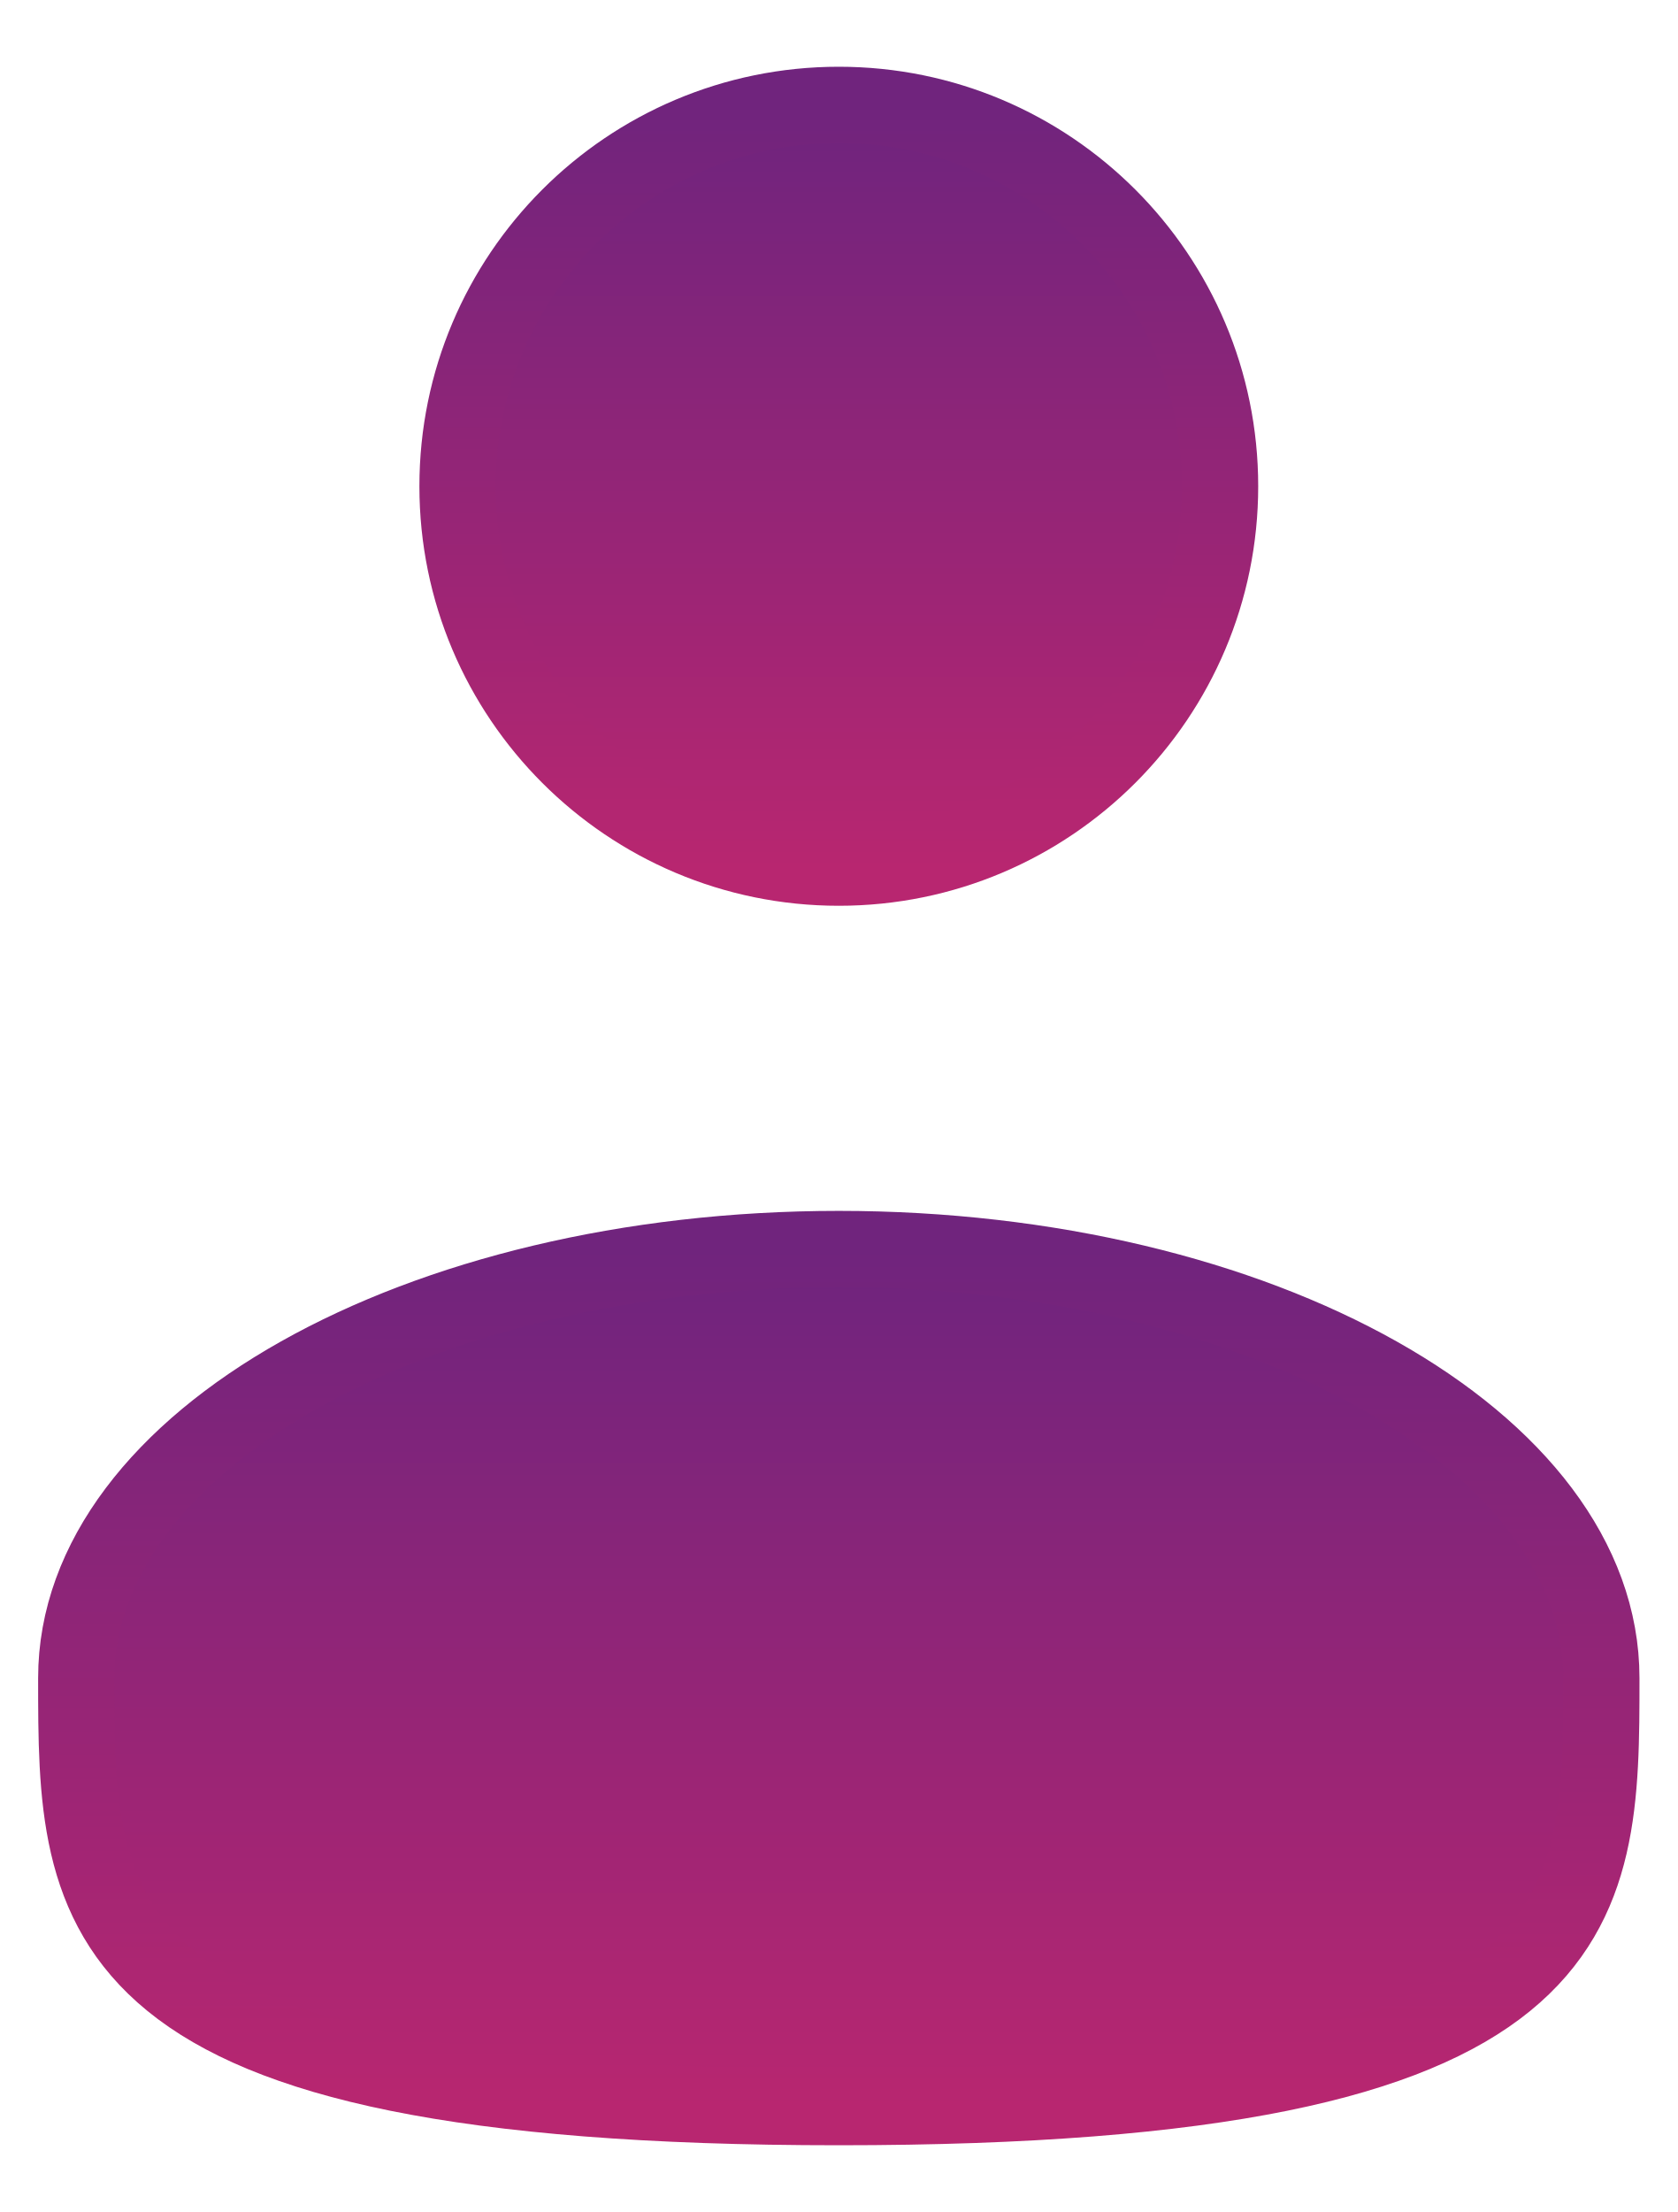
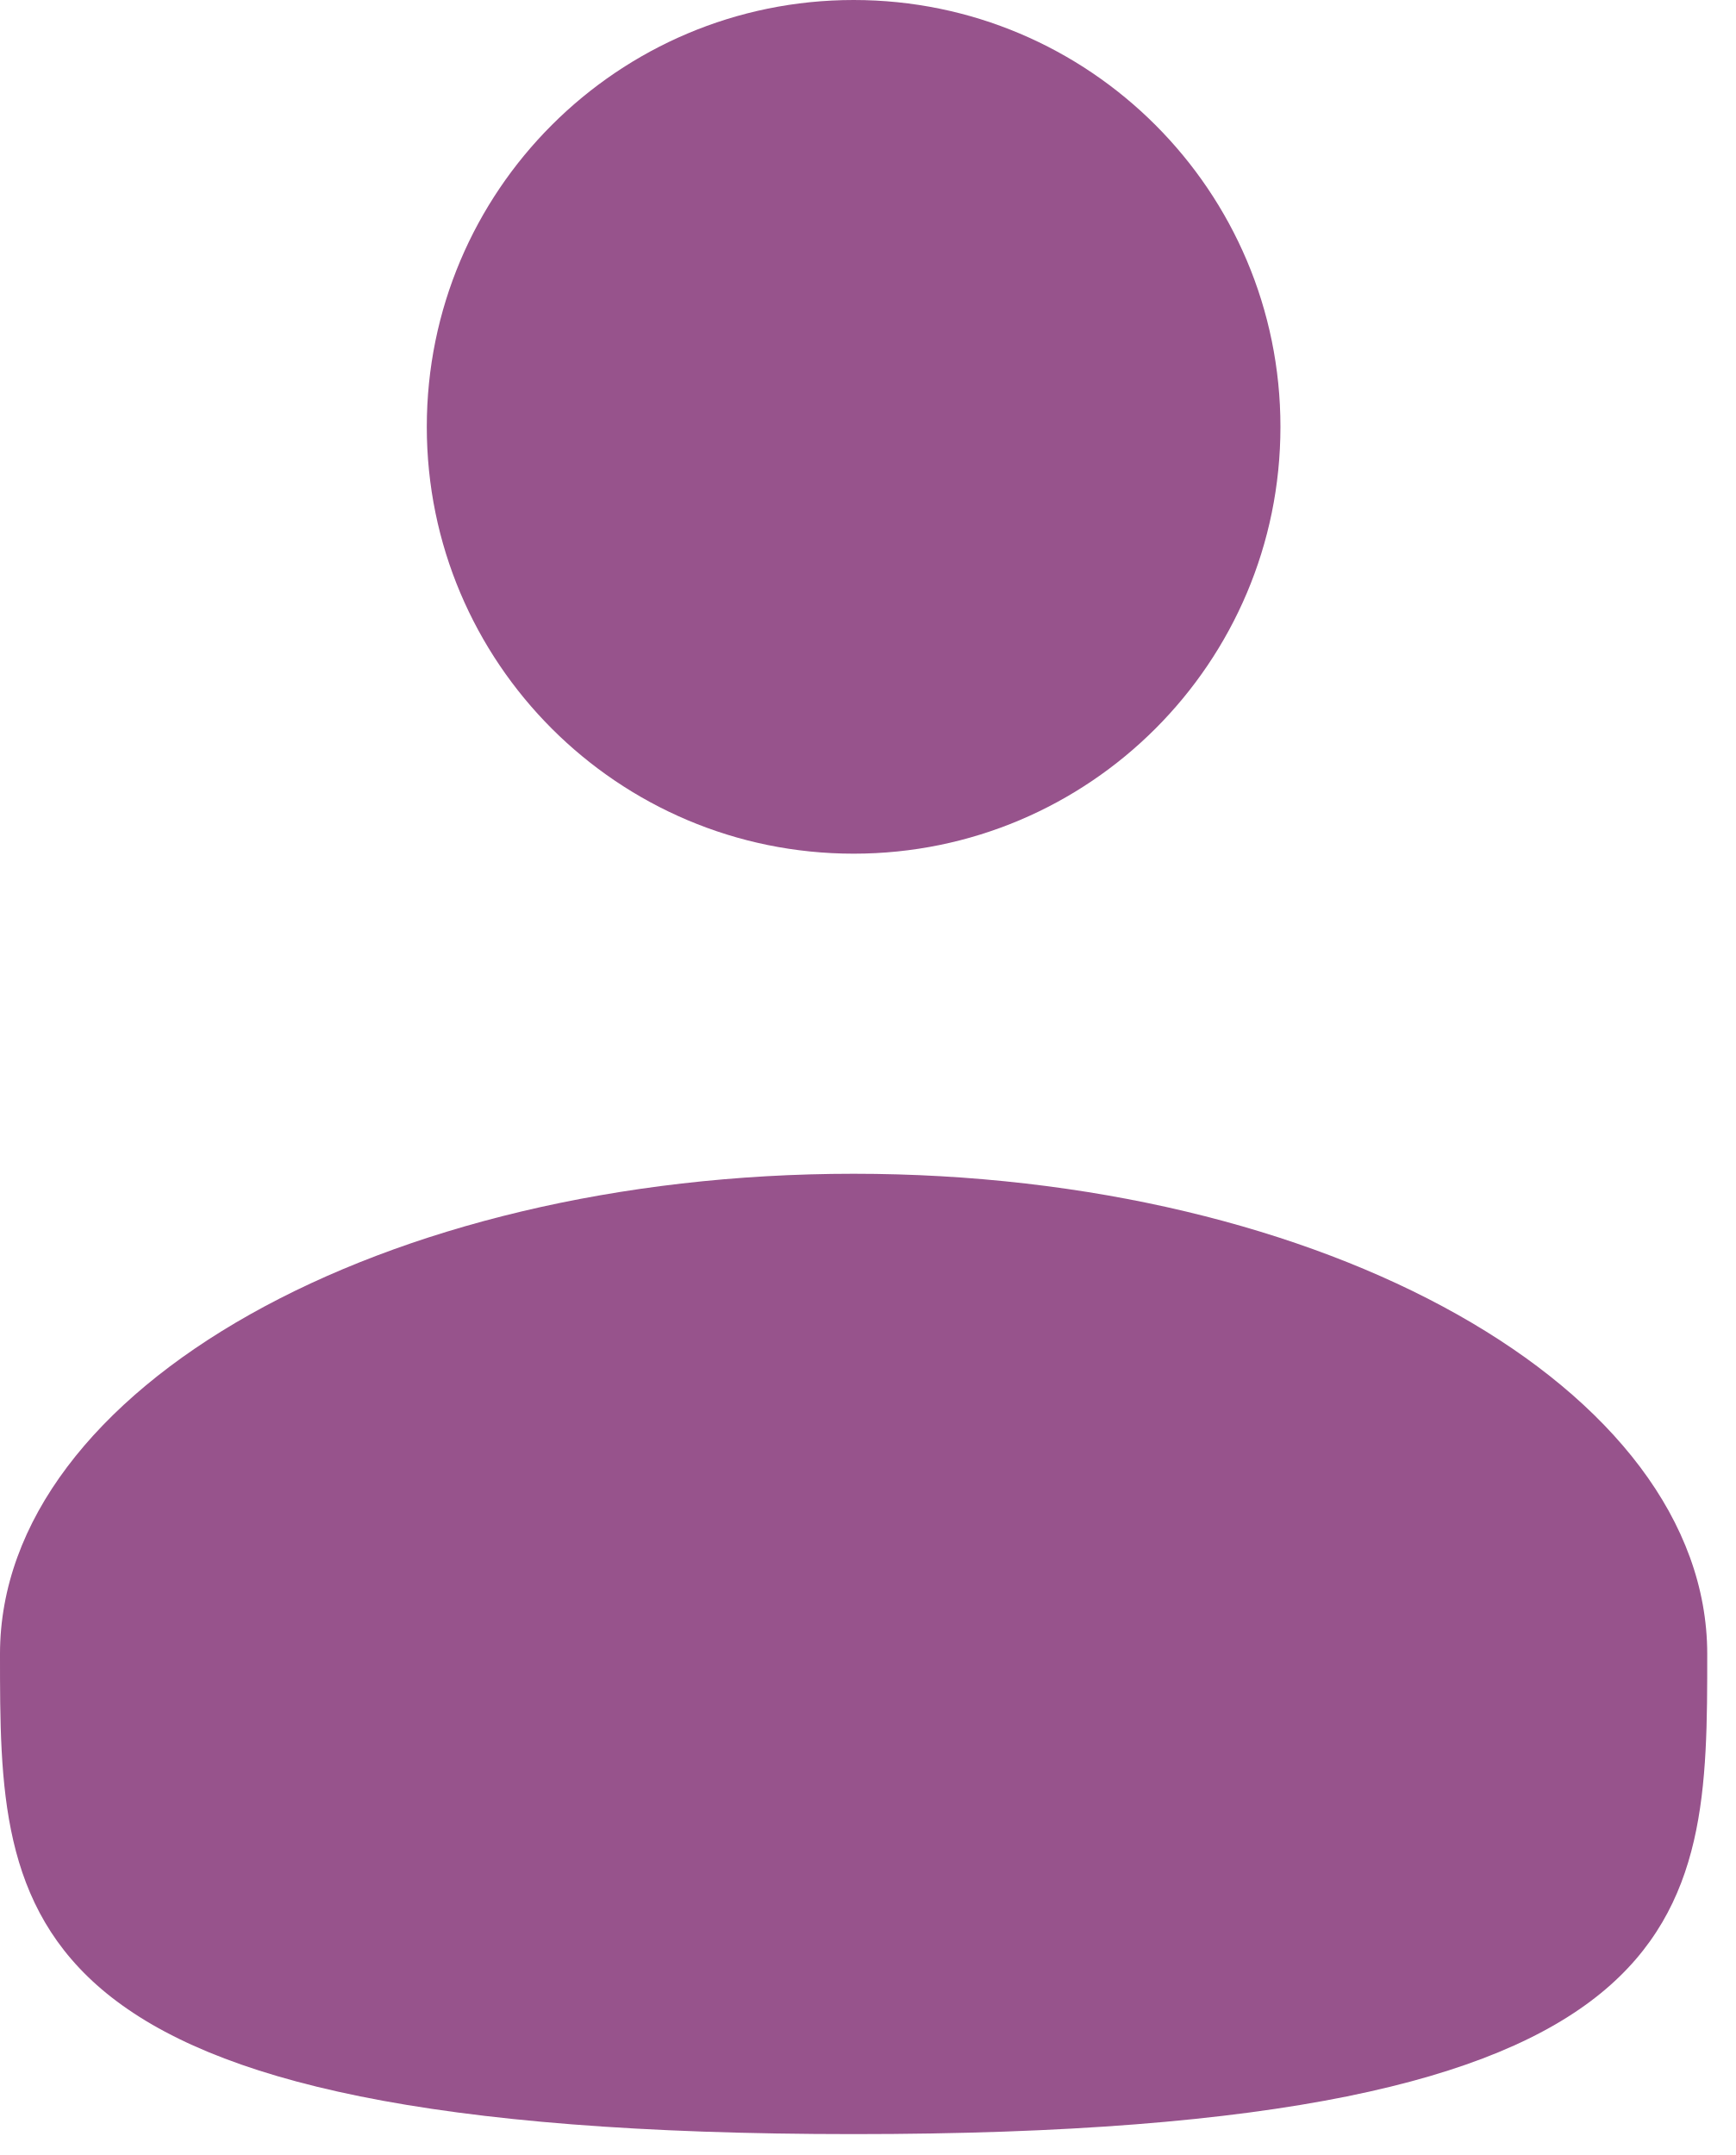
- <svg xmlns="http://www.w3.org/2000/svg" width="22" height="29" viewBox="0 0 22 29" fill="none">
-   <path d="M11 11.375C13.761 11.375 16 9.136 16 6.375C16 3.614 13.761 1.375 11 1.375C8.239 1.375 6 3.614 6 6.375C6 9.136 8.239 11.375 11 11.375Z" fill="url(#paint0_linear_11338_17790)" stroke="url(#paint1_linear_11338_17790)" />
-   <path d="M21 22C21 25.106 21 27.625 11 27.625C1 27.625 1 25.106 1 22C1 18.894 5.478 16.375 11 16.375C16.523 16.375 21 18.894 21 22Z" fill="url(#paint2_linear_11338_17790)" stroke="url(#paint3_linear_11338_17790)" />
-   <defs>
-     <linearGradient id="paint0_linear_11338_17790" x1="11" y1="1.375" x2="11" y2="11.375" gradientUnits="userSpaceOnUse">
-       <stop stop-color="#6E247E" />
-       <stop offset="1" stop-color="#B82670" />
-     </linearGradient>
-     <linearGradient id="paint1_linear_11338_17790" x1="11" y1="1.375" x2="11" y2="11.375" gradientUnits="userSpaceOnUse">
-       <stop stop-color="#70247D" />
-       <stop offset="1" stop-color="#B82670" />
-     </linearGradient>
-     <linearGradient id="paint2_linear_11338_17790" x1="11" y1="16.375" x2="11" y2="27.625" gradientUnits="userSpaceOnUse">
-       <stop stop-color="#6E247E" />
-       <stop offset="1" stop-color="#B82670" />
-     </linearGradient>
-     <linearGradient id="paint3_linear_11338_17790" x1="11" y1="16.375" x2="11" y2="27.625" gradientUnits="userSpaceOnUse">
-       <stop stop-color="#70247D" />
-       <stop offset="1" stop-color="#B82670" />
-     </linearGradient>
-   </defs>
+ <svg xmlns="http://www.w3.org/2000/svg" width="29" height="36" viewBox="0 0 29 36" fill="none">
+   <path d="M14.261 14.261C18.198 14.261 21.391 11.068 21.391 7.13C21.391 3.192 18.198 0 14.261 0C10.323 0 7.13 3.192 7.13 7.13C7.13 11.068 10.323 14.261 14.261 14.261Z" fill="#97538C" />
+   <path d="M28.521 27.63C28.521 32.059 28.521 35.651 14.261 35.651C0 35.651 0 32.059 0 27.63C0 23.2 6.385 19.608 14.261 19.608C22.136 19.608 28.521 23.2 28.521 27.63Z" fill="#97538C" />
</svg>
